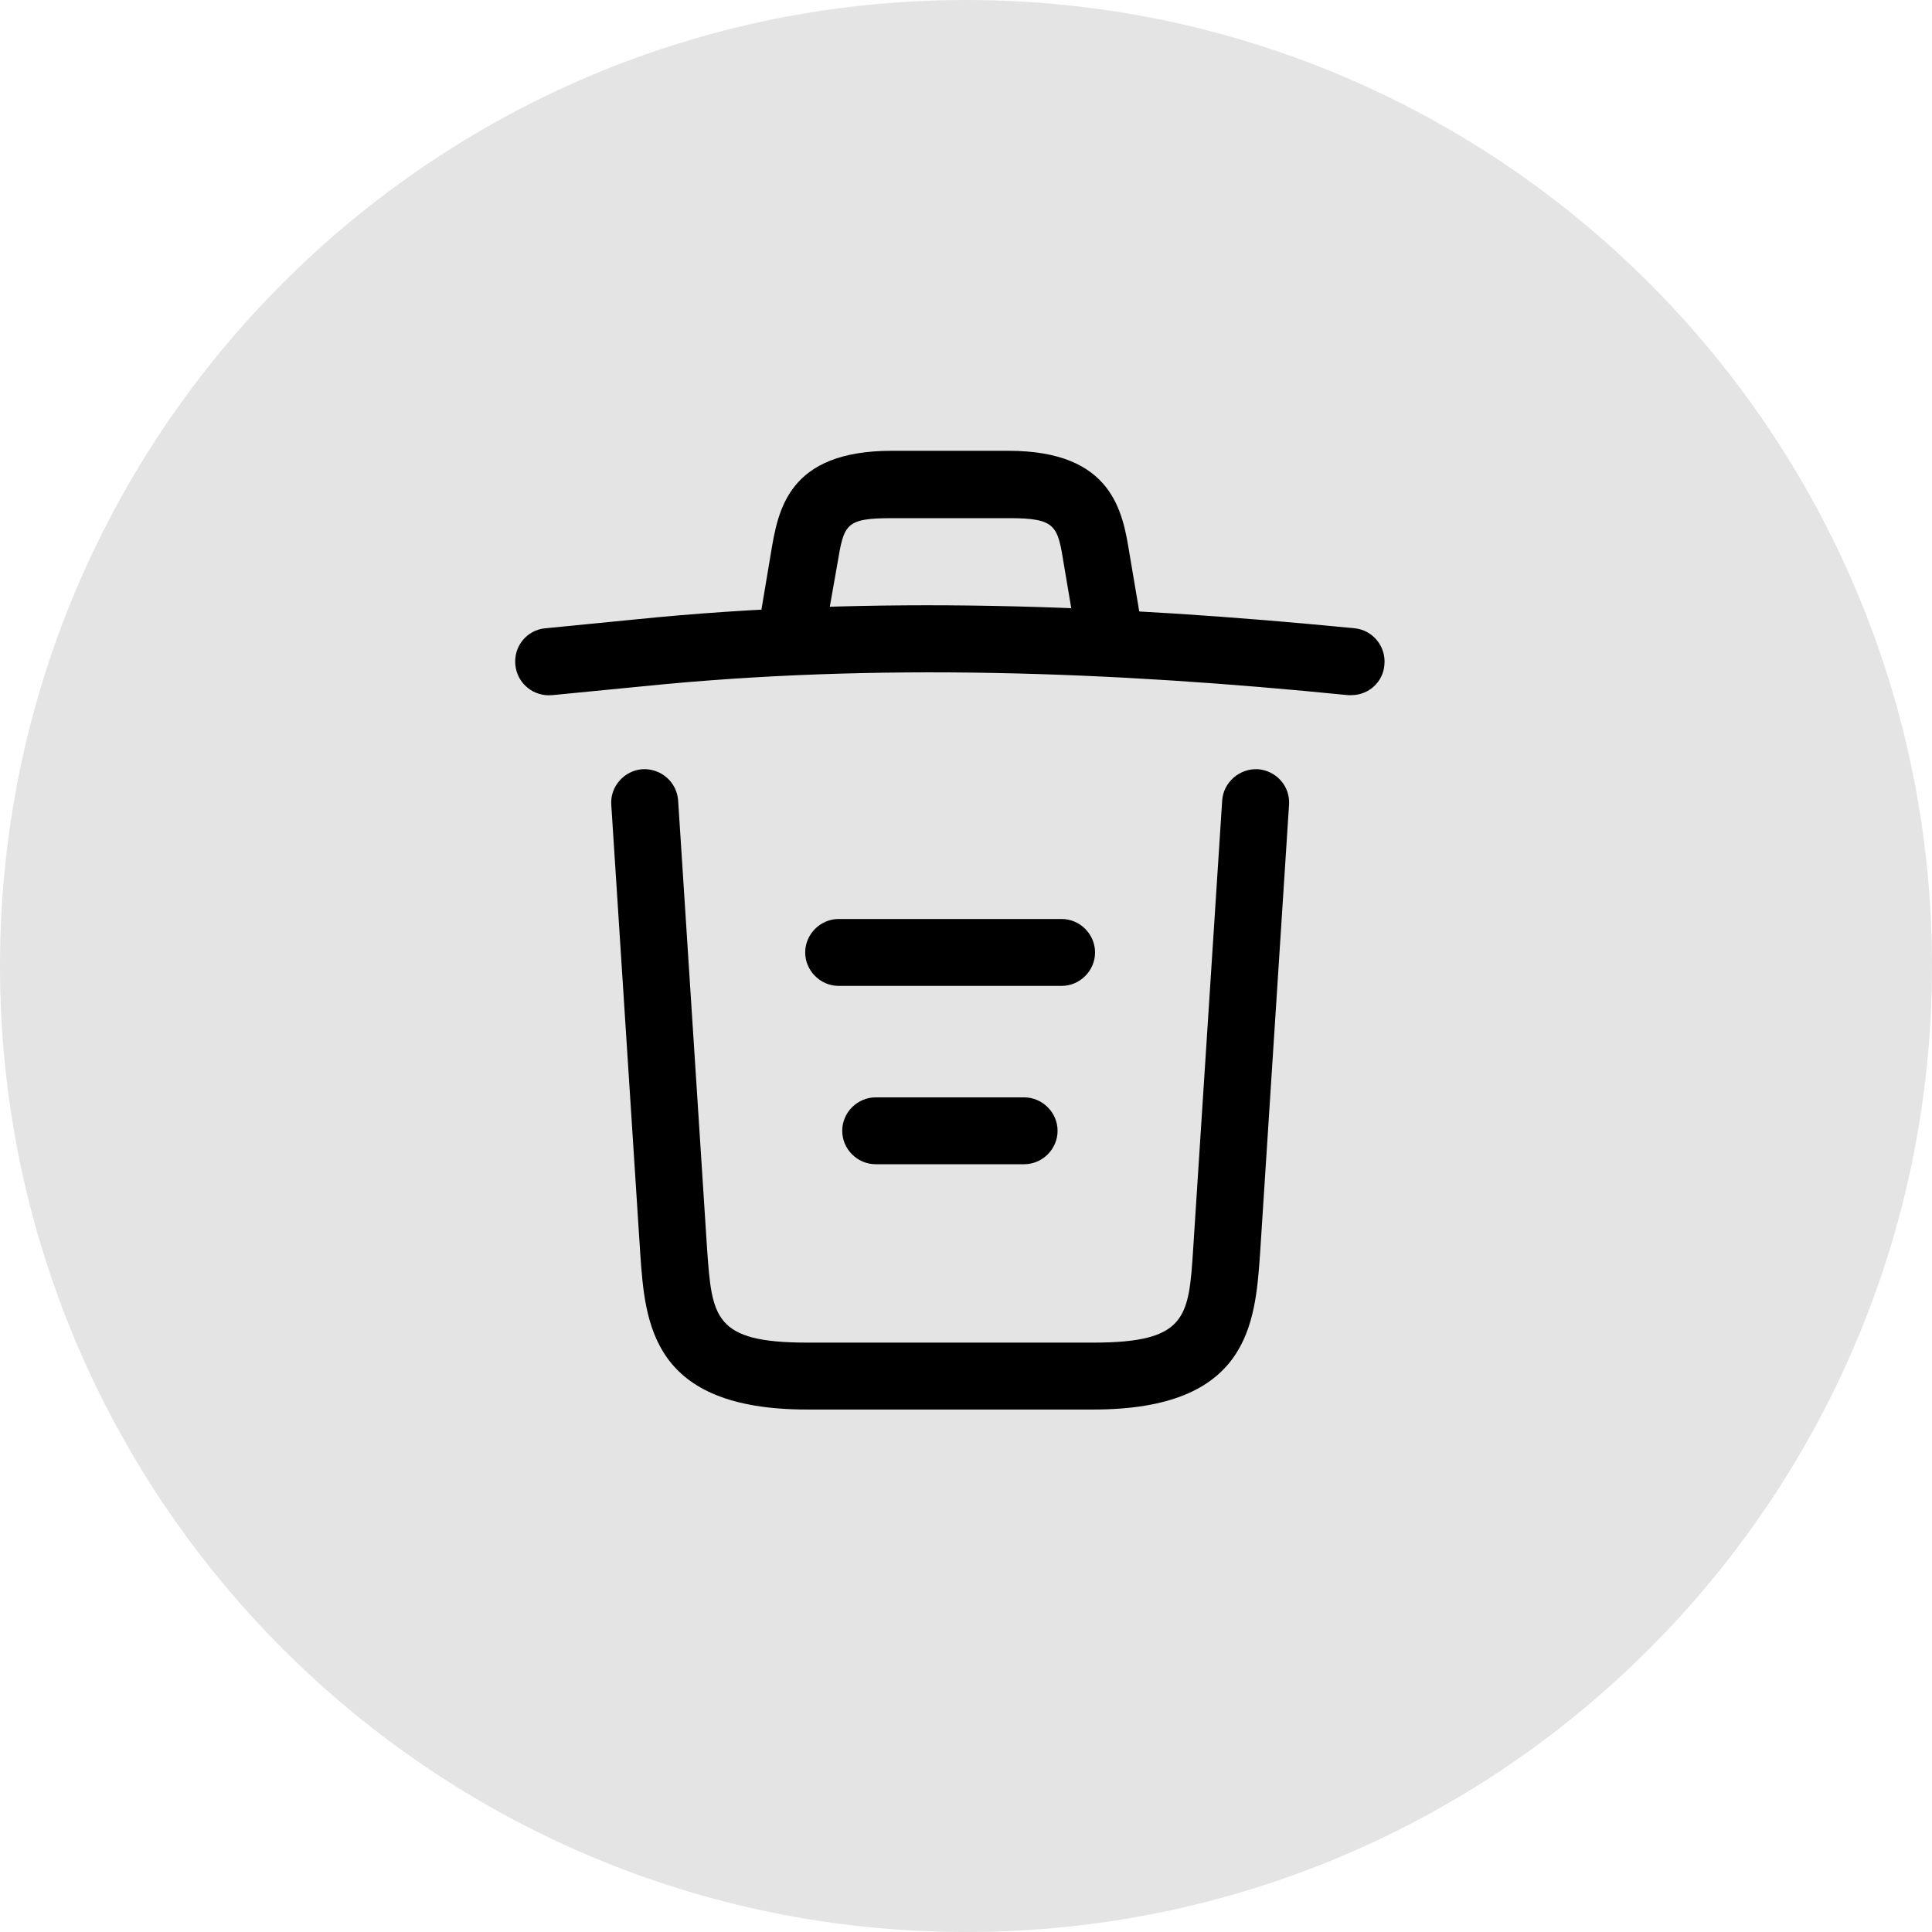
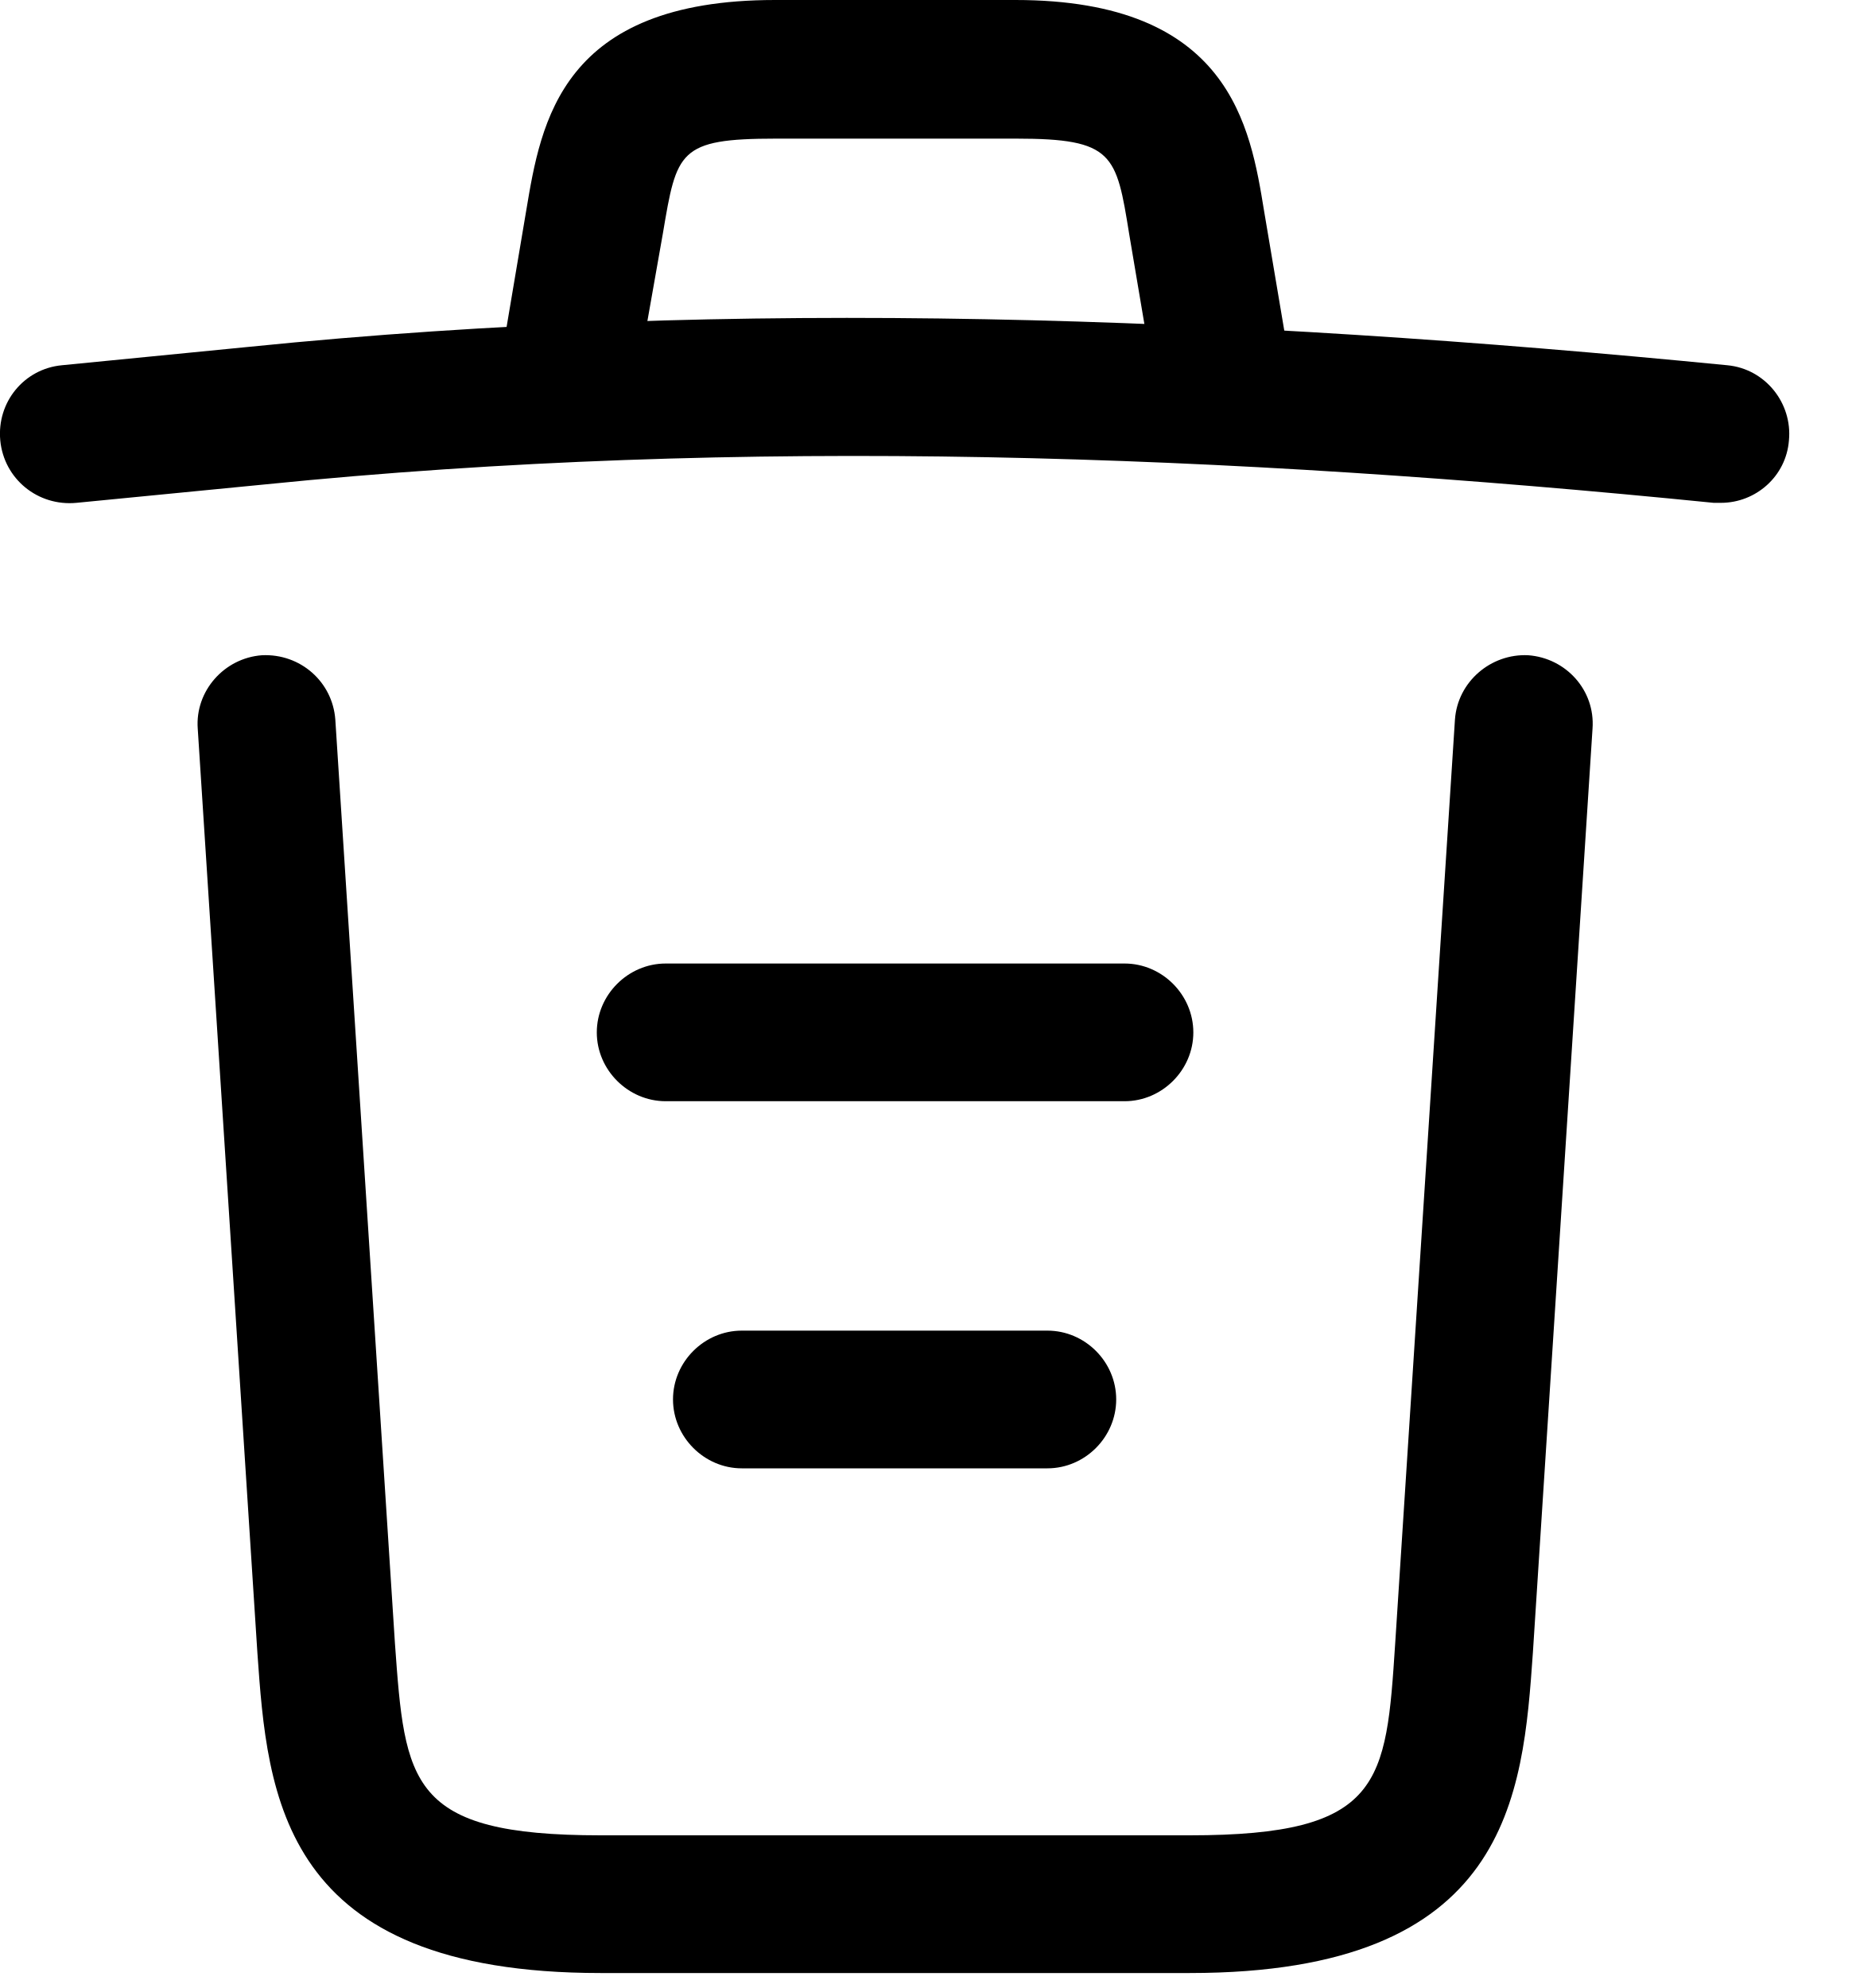
- <svg xmlns="http://www.w3.org/2000/svg" width="30" height="30" viewBox="0 0 30 30" fill="none">
-   <circle cx="15" cy="15" r="15" fill="#E4E4E4" />
-   <path d="M20.985 10.794C20.971 10.794 20.951 10.794 20.93 10.794C17.267 10.427 13.611 10.289 9.99 10.656L8.577 10.794C8.286 10.822 8.03 10.614 8.002 10.323C7.975 10.033 8.182 9.783 8.466 9.756L9.879 9.617C13.562 9.243 17.295 9.389 21.034 9.756C21.317 9.783 21.525 10.04 21.497 10.323C21.477 10.594 21.248 10.794 20.985 10.794Z" fill="black" />
-   <path d="M12.331 10.095C12.303 10.095 12.275 10.095 12.241 10.088C11.964 10.04 11.77 9.77 11.819 9.493L11.971 8.586C12.082 7.921 12.234 7 13.847 7H15.661C17.282 7 17.434 7.956 17.538 8.593L17.69 9.493C17.738 9.777 17.545 10.047 17.268 10.088C16.984 10.137 16.714 9.943 16.672 9.666L16.52 8.766C16.423 8.163 16.402 8.046 15.668 8.046H13.854C13.12 8.046 13.106 8.142 13.002 8.759L12.843 9.659C12.802 9.915 12.58 10.095 12.331 10.095Z" fill="black" />
-   <path d="M16.977 21.887H12.531C10.115 21.887 10.018 20.55 9.942 19.47L9.492 12.498C9.471 12.214 9.692 11.965 9.976 11.944C10.267 11.93 10.509 12.145 10.53 12.429L10.98 19.401C11.056 20.454 11.084 20.848 12.531 20.848H16.977C18.431 20.848 18.458 20.454 18.527 19.401L18.978 12.429C18.998 12.145 19.248 11.93 19.532 11.944C19.815 11.965 20.037 12.207 20.016 12.498L19.566 19.47C19.49 20.55 19.393 21.887 16.977 21.887Z" fill="black" />
-   <path d="M15.903 18.078H13.597C13.313 18.078 13.078 17.843 13.078 17.559C13.078 17.275 13.313 17.04 13.597 17.04H15.903C16.187 17.04 16.422 17.275 16.422 17.559C16.422 17.843 16.187 18.078 15.903 18.078Z" fill="black" />
-   <path d="M16.485 15.309H13.023C12.739 15.309 12.503 15.073 12.503 14.79C12.503 14.506 12.739 14.27 13.023 14.27H16.485C16.769 14.27 17.004 14.506 17.004 14.79C17.004 15.073 16.769 15.309 16.485 15.309Z" fill="black" />
+ <svg xmlns="http://www.w3.org/2000/svg" width="14" height="15" viewBox="0 0 14 15" fill="none">
+   <path d="M12.985 3.794C12.971 3.794 12.95 3.794 12.93 3.794C9.267 3.427 5.611 3.289 1.99 3.656L0.577 3.794C0.286 3.822 0.03 3.614 0.002 3.323C-0.025 3.033 0.183 2.783 0.466 2.756L1.879 2.617C5.563 2.243 9.295 2.389 13.034 2.756C13.318 2.783 13.525 3.04 13.498 3.323C13.477 3.594 13.248 3.794 12.985 3.794Z" fill="black" />
+   <path d="M4.331 3.095C4.303 3.095 4.275 3.095 4.241 3.088C3.964 3.04 3.77 2.77 3.818 2.493L3.971 1.586C4.082 0.921 4.234 0 5.847 0H7.661C9.282 0 9.434 0.956 9.538 1.593L9.69 2.493C9.739 2.777 9.545 3.047 9.268 3.088C8.984 3.137 8.714 2.943 8.672 2.666L8.52 1.766C8.423 1.163 8.402 1.046 7.668 1.046H5.854C5.12 1.046 5.106 1.142 5.002 1.759L4.843 2.659C4.802 2.915 4.58 3.095 4.331 3.095Z" fill="black" />
+   <path d="M8.977 14.887H4.531C2.115 14.887 2.018 13.551 1.942 12.47L1.492 5.498C1.471 5.214 1.692 4.965 1.976 4.944C2.267 4.93 2.509 5.145 2.53 5.429L2.98 12.401C3.056 13.454 3.084 13.848 4.531 13.848H8.977C10.431 13.848 10.458 13.454 10.527 12.401L10.978 5.429C10.998 5.145 11.248 4.93 11.531 4.944C11.815 4.965 12.037 5.207 12.016 5.498L11.566 12.47C11.49 13.551 11.393 14.887 8.977 14.887Z" fill="black" />
+   <path d="M7.903 11.079H5.597C5.314 11.079 5.078 10.843 5.078 10.559C5.078 10.275 5.314 10.04 5.597 10.04H7.903C8.187 10.04 8.422 10.275 8.422 10.559C8.422 10.843 8.187 11.079 7.903 11.079Z" fill="black" />
+   <path d="M8.485 8.309H5.023C4.739 8.309 4.503 8.073 4.503 7.79C4.503 7.506 4.739 7.27 5.023 7.27H8.485C8.769 7.27 9.004 7.506 9.004 7.79C9.004 8.073 8.769 8.309 8.485 8.309Z" fill="black" />
</svg>
